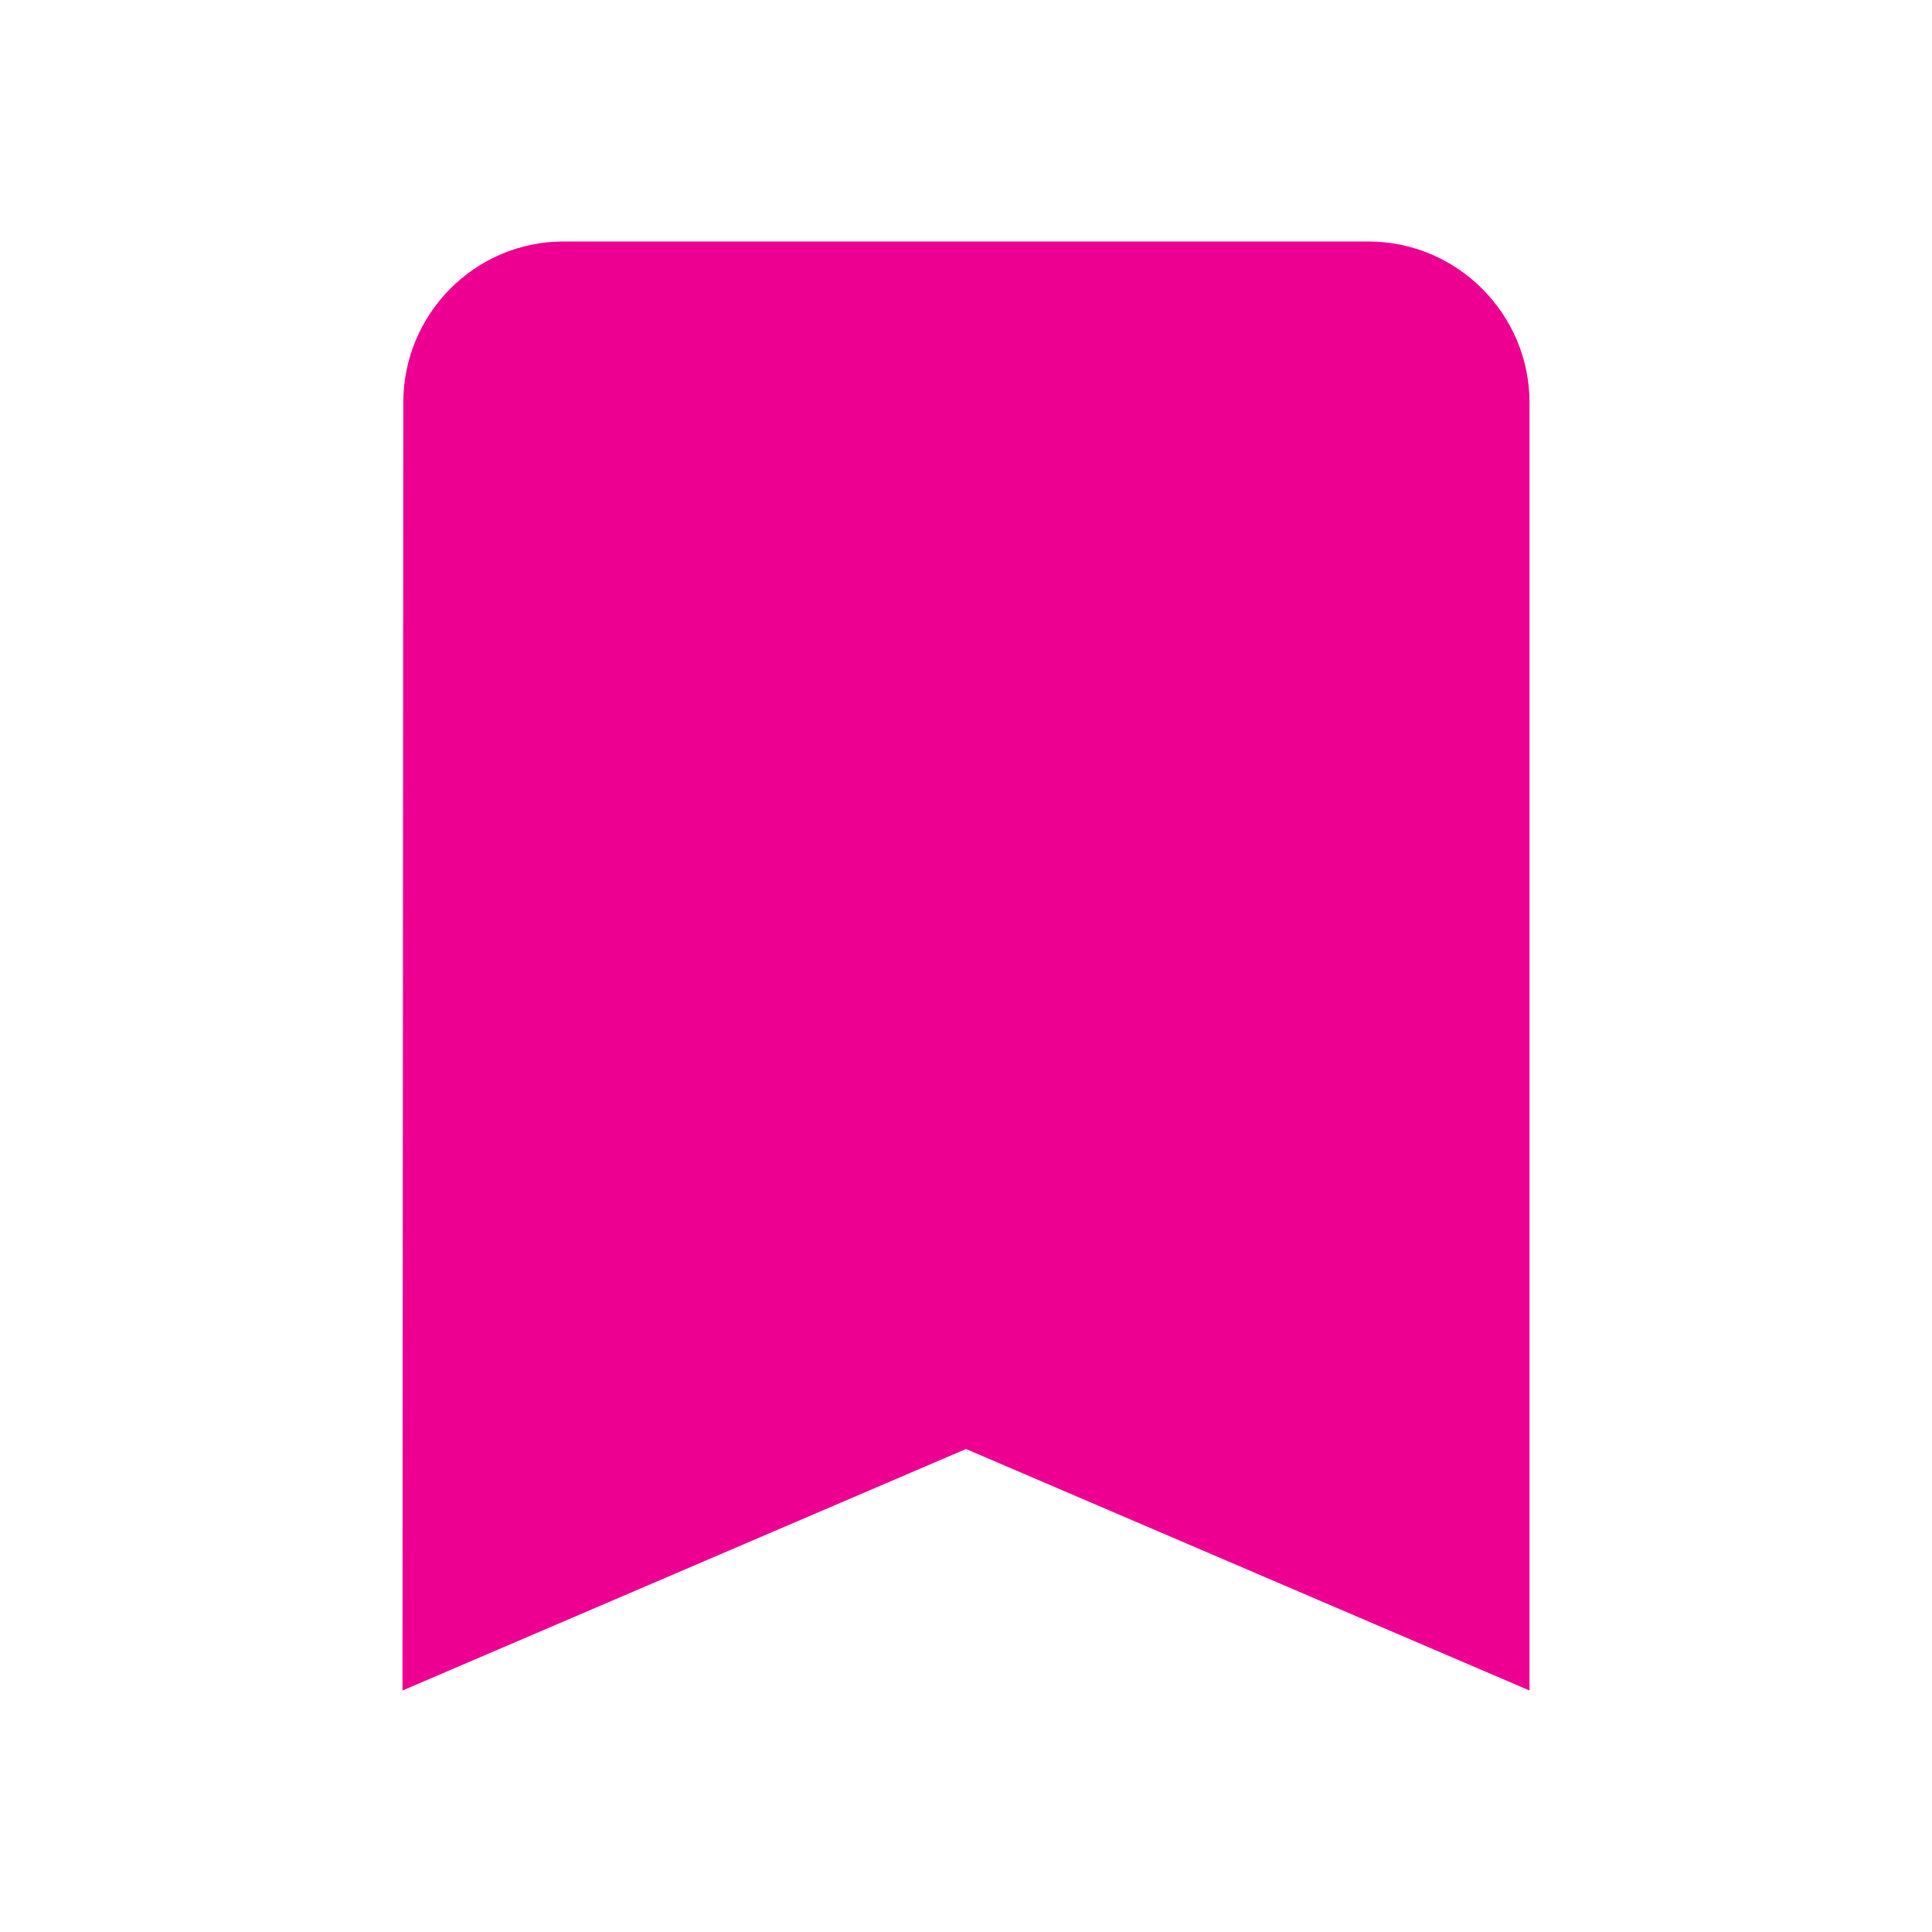
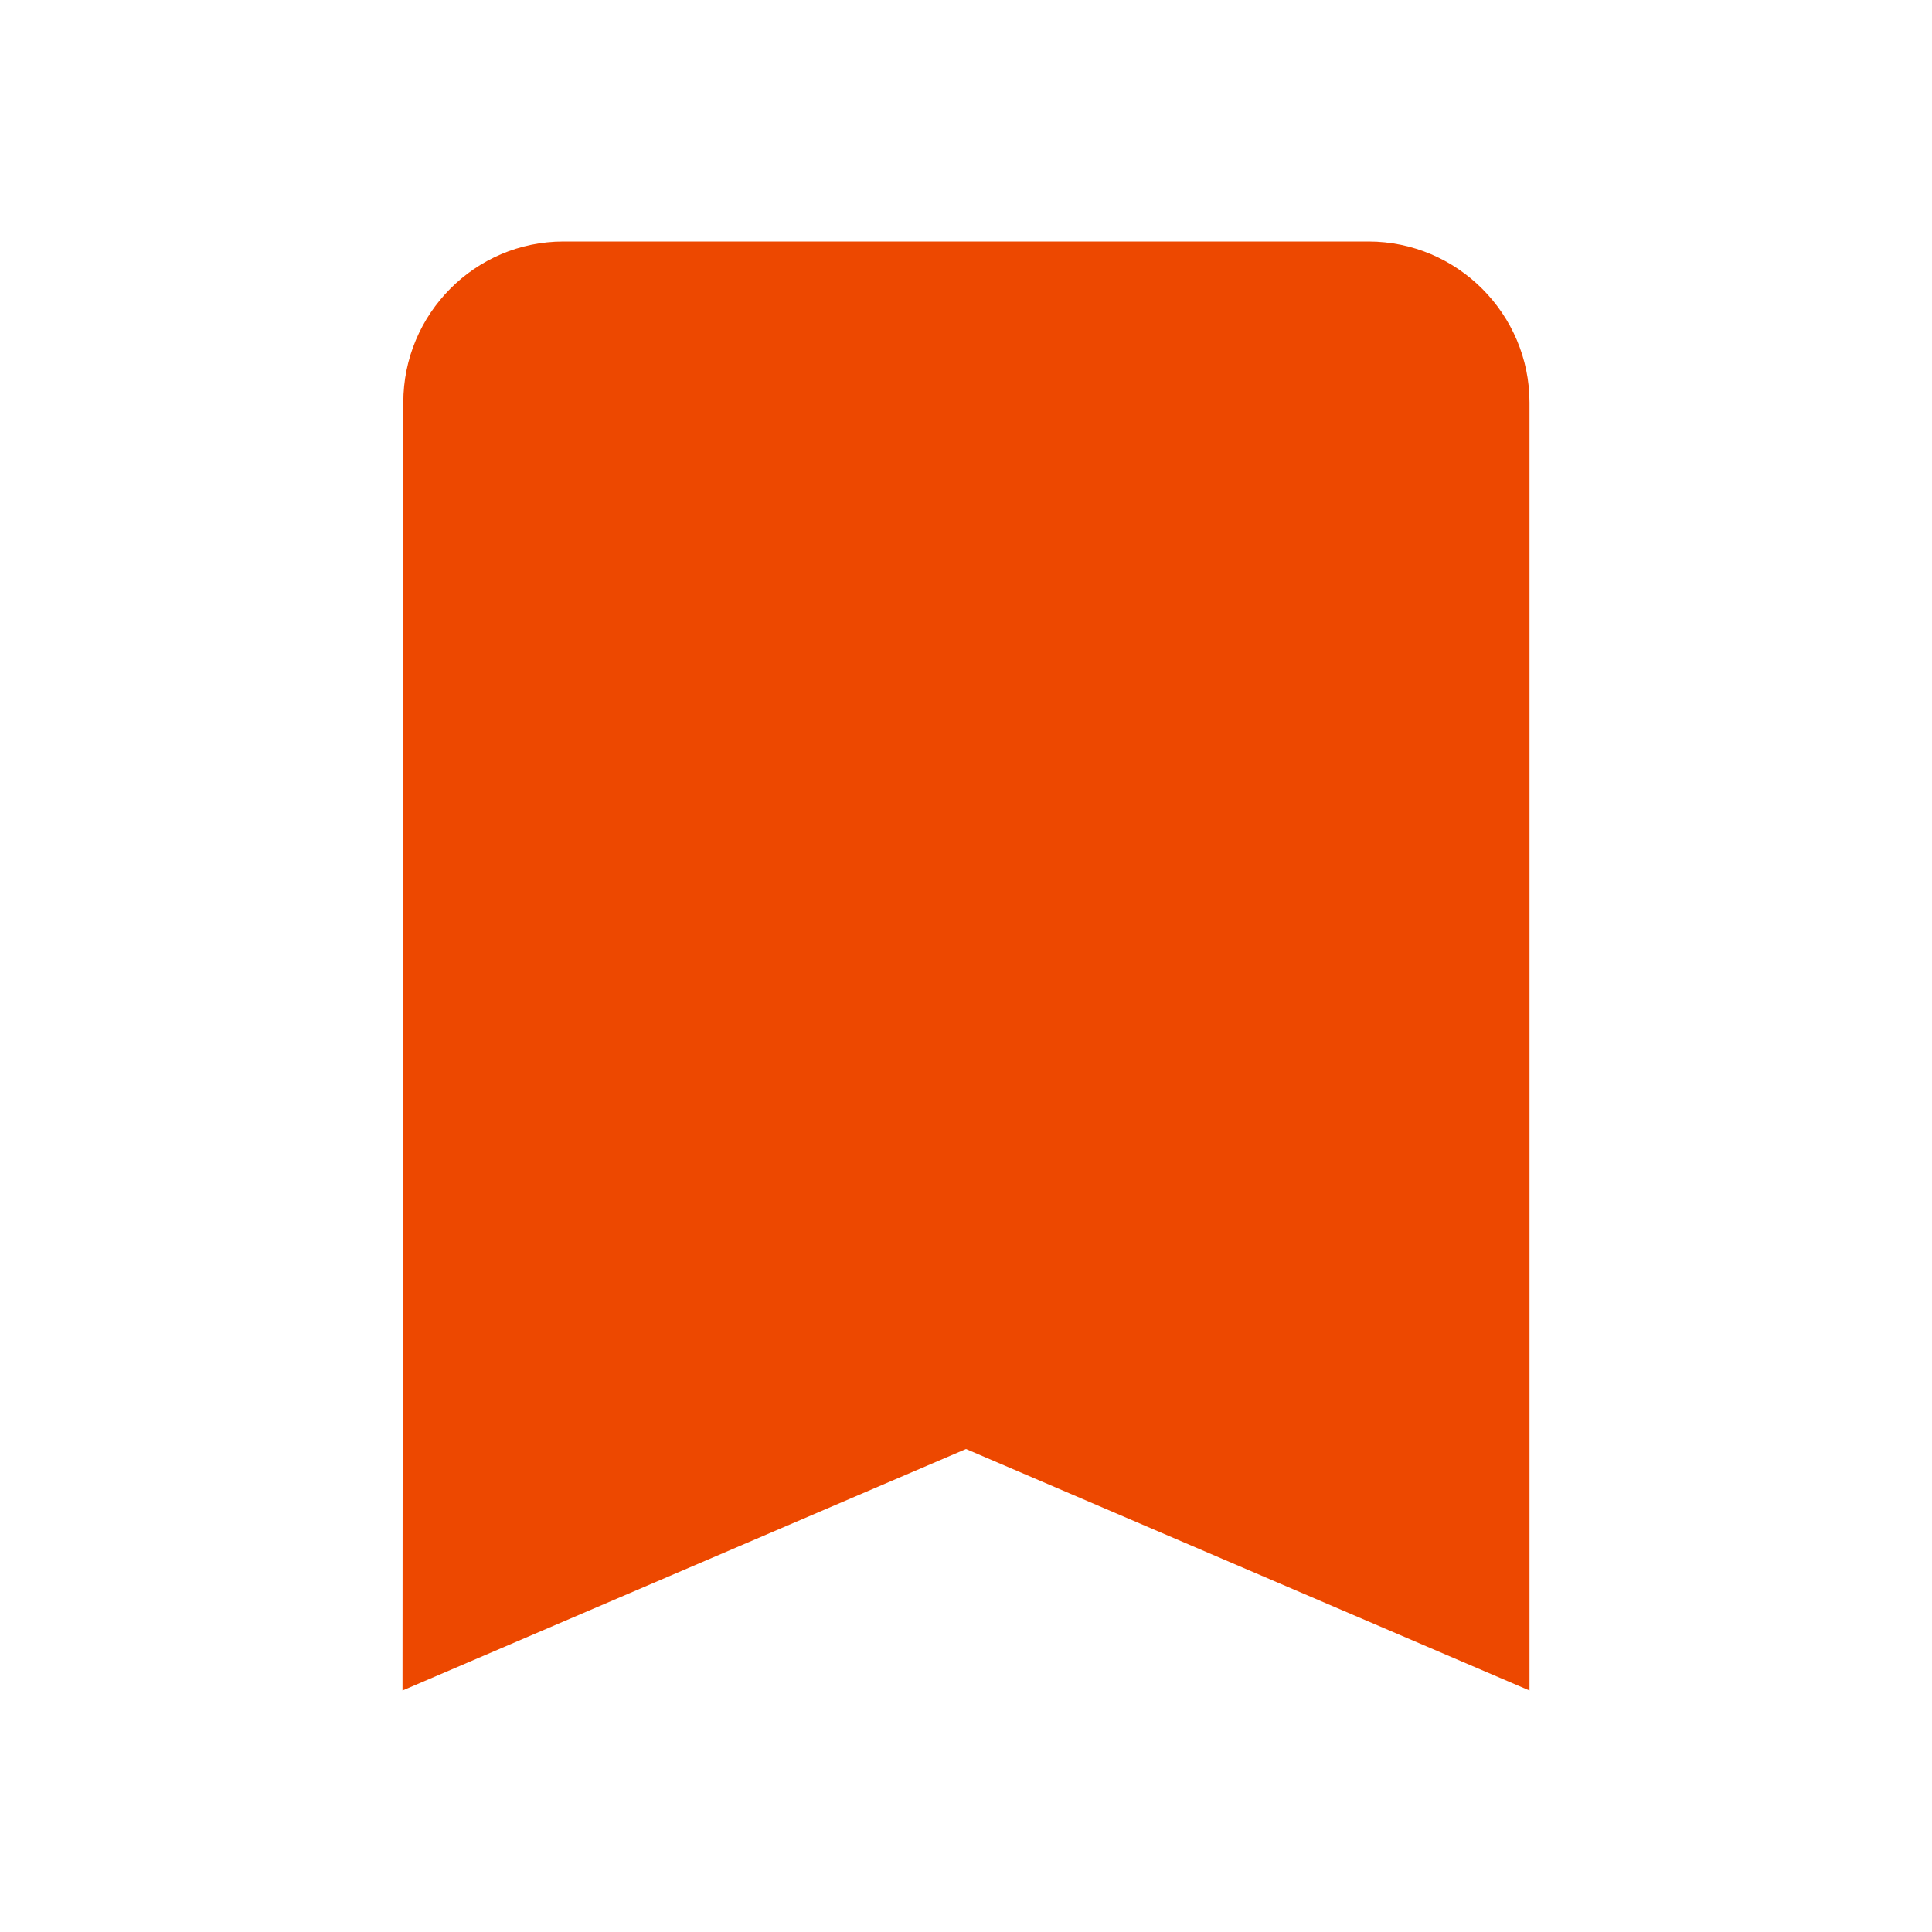
- <svg xmlns="http://www.w3.org/2000/svg" height="24px" viewBox="0 0 24 24" width="24px" fill="#ed0091">
+ <svg xmlns="http://www.w3.org/2000/svg" height="24px" viewBox="0 0 24 24" width="24px" fill="#ed4800">
  <path d="M0 0h24v24H0z" fill="none" />
  <path d="M17 3H7c-1.1 0-1.99.9-1.99 2L5 21l7-3 7 3V5c0-1.1-.9-2-2-2z" />
</svg>
